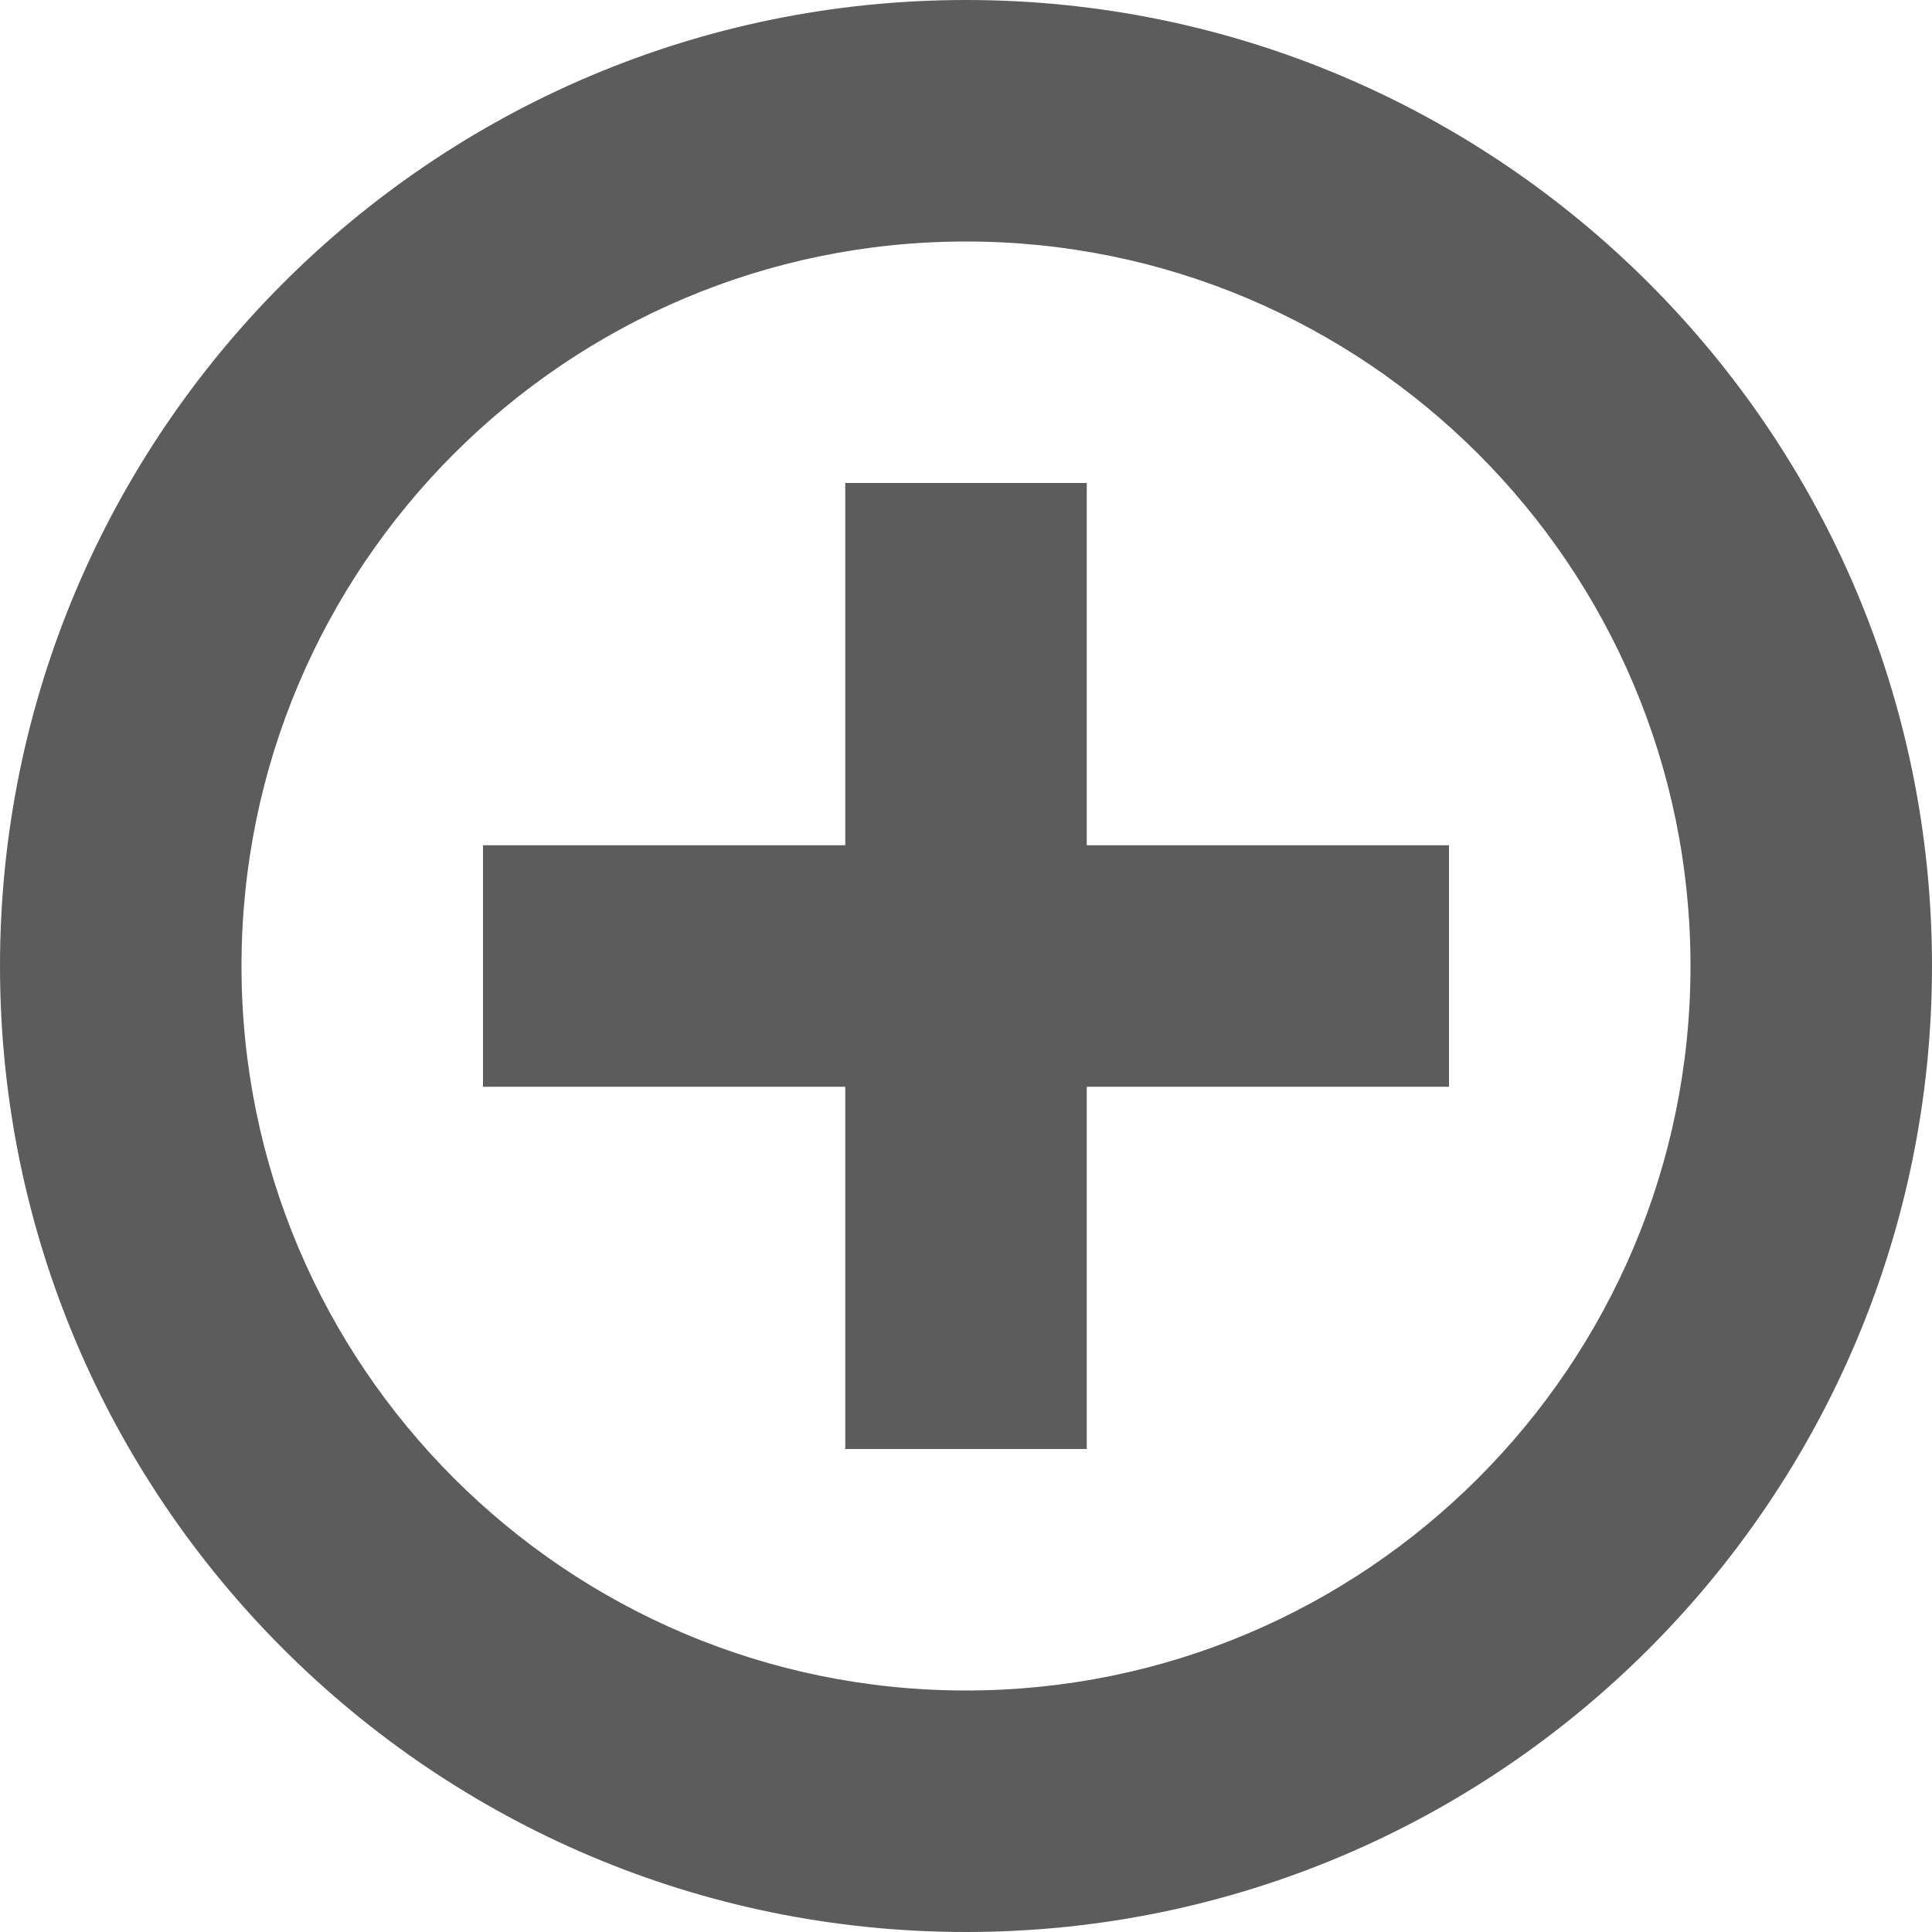
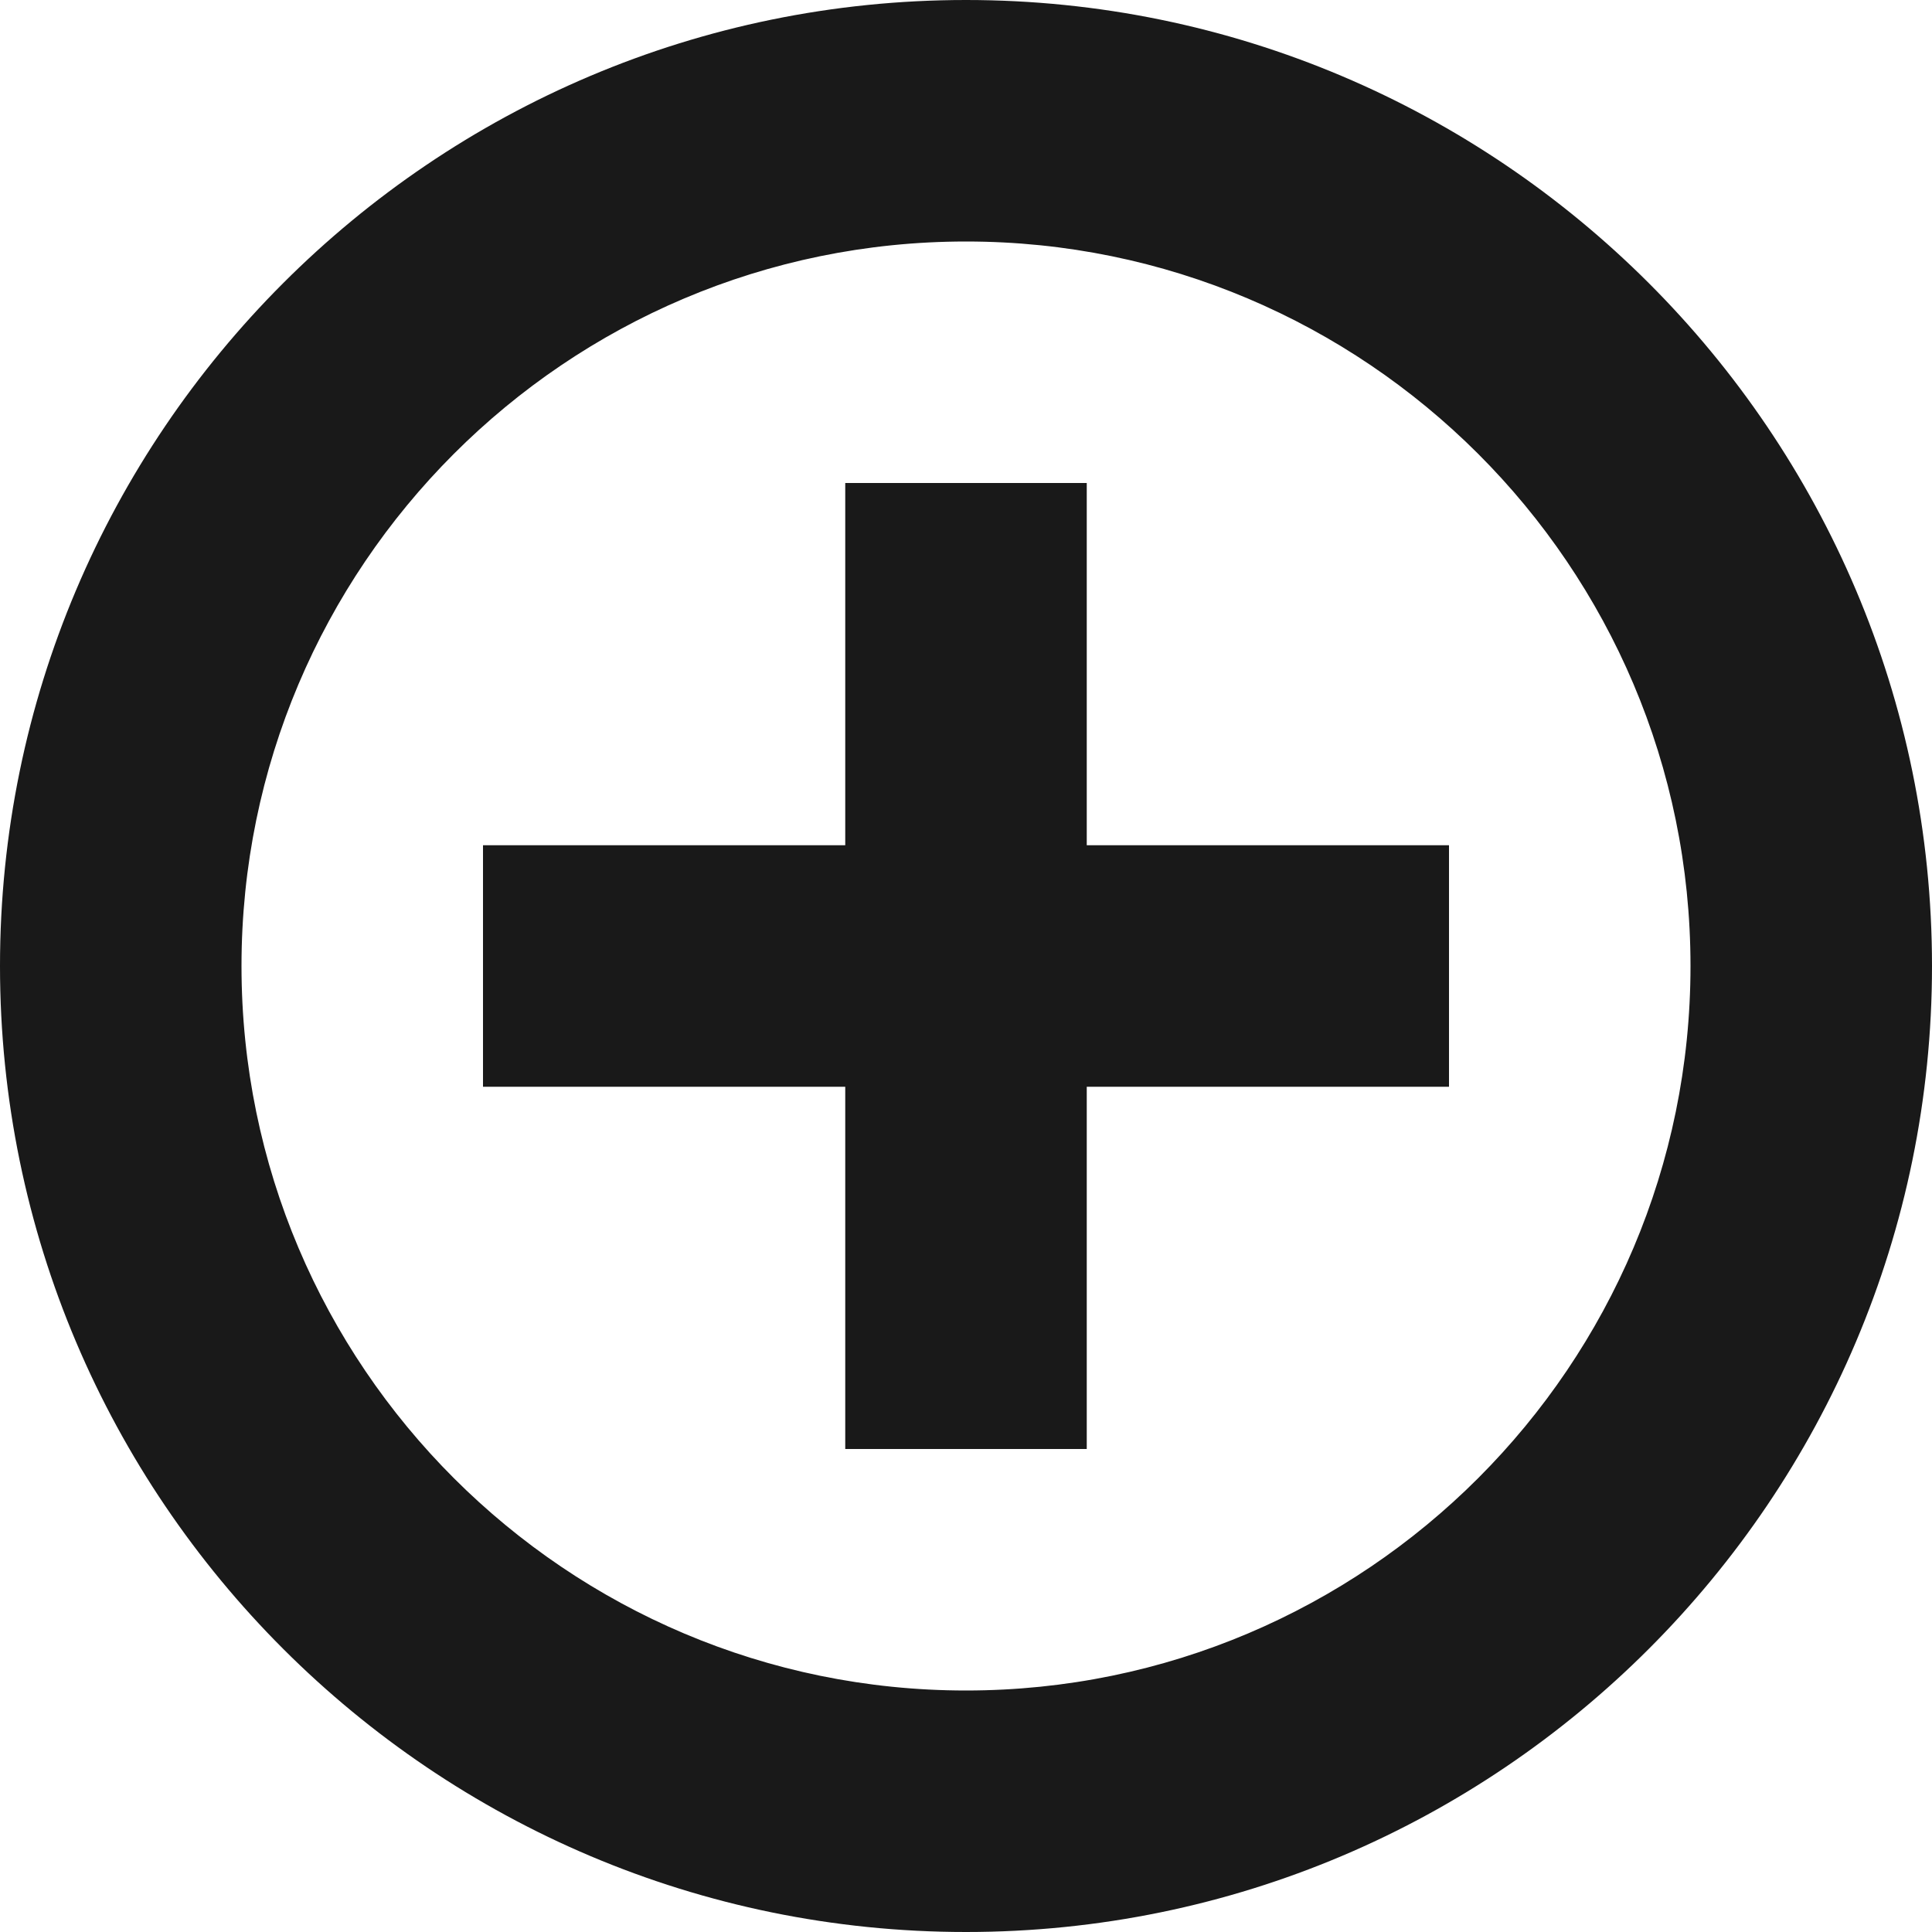
<svg xmlns="http://www.w3.org/2000/svg" width="16px" height="16px" viewBox="0 0 16 16" version="1.1">
-   <defs />
-   <g id="x16" stroke="none" stroke-width="1" fill="none" fill-rule="evenodd" transform="translate(-75, -189)" opacity="0.9">
-     <g id="SixteenPixels.Icons" transform="translate(75, 45)" fill="#4A4A4A">
+   <g id="x16" stroke="none" stroke-width="1" fill-rule="evenodd" transform="translate(-75, -189)" opacity="0.9">
+     <g id="SixteenPixels.Icons" transform="translate(75, 45)">
      <g id="Row-4" transform="translate(0, 144)">
        <path d="M9,7 L12,7 L12,9 L9,9 L9,12 L7,12 L7,9 L4,9 L4,7 L7,7 L7,4 L9,4 L9,7 Z M0,8 C0,3.582 3.591,0 8,0 C12.418,0 16,3.591 16,8 C16,12.418 12.409,16 8,16 C3.582,16 0,12.409 0,8 Z M2,8 C2,11.307 4.686,14 8,14 C11.307,14 14,11.314 14,8 C14,4.693 11.314,2 8,2 C4.693,2 2,4.686 2,8 Z" id="Plus.Circle.Icon" transform="translate(8, 8) scale(1, -1) translate(-8, -8) " />
      </g>
    </g>
  </g>
</svg>
